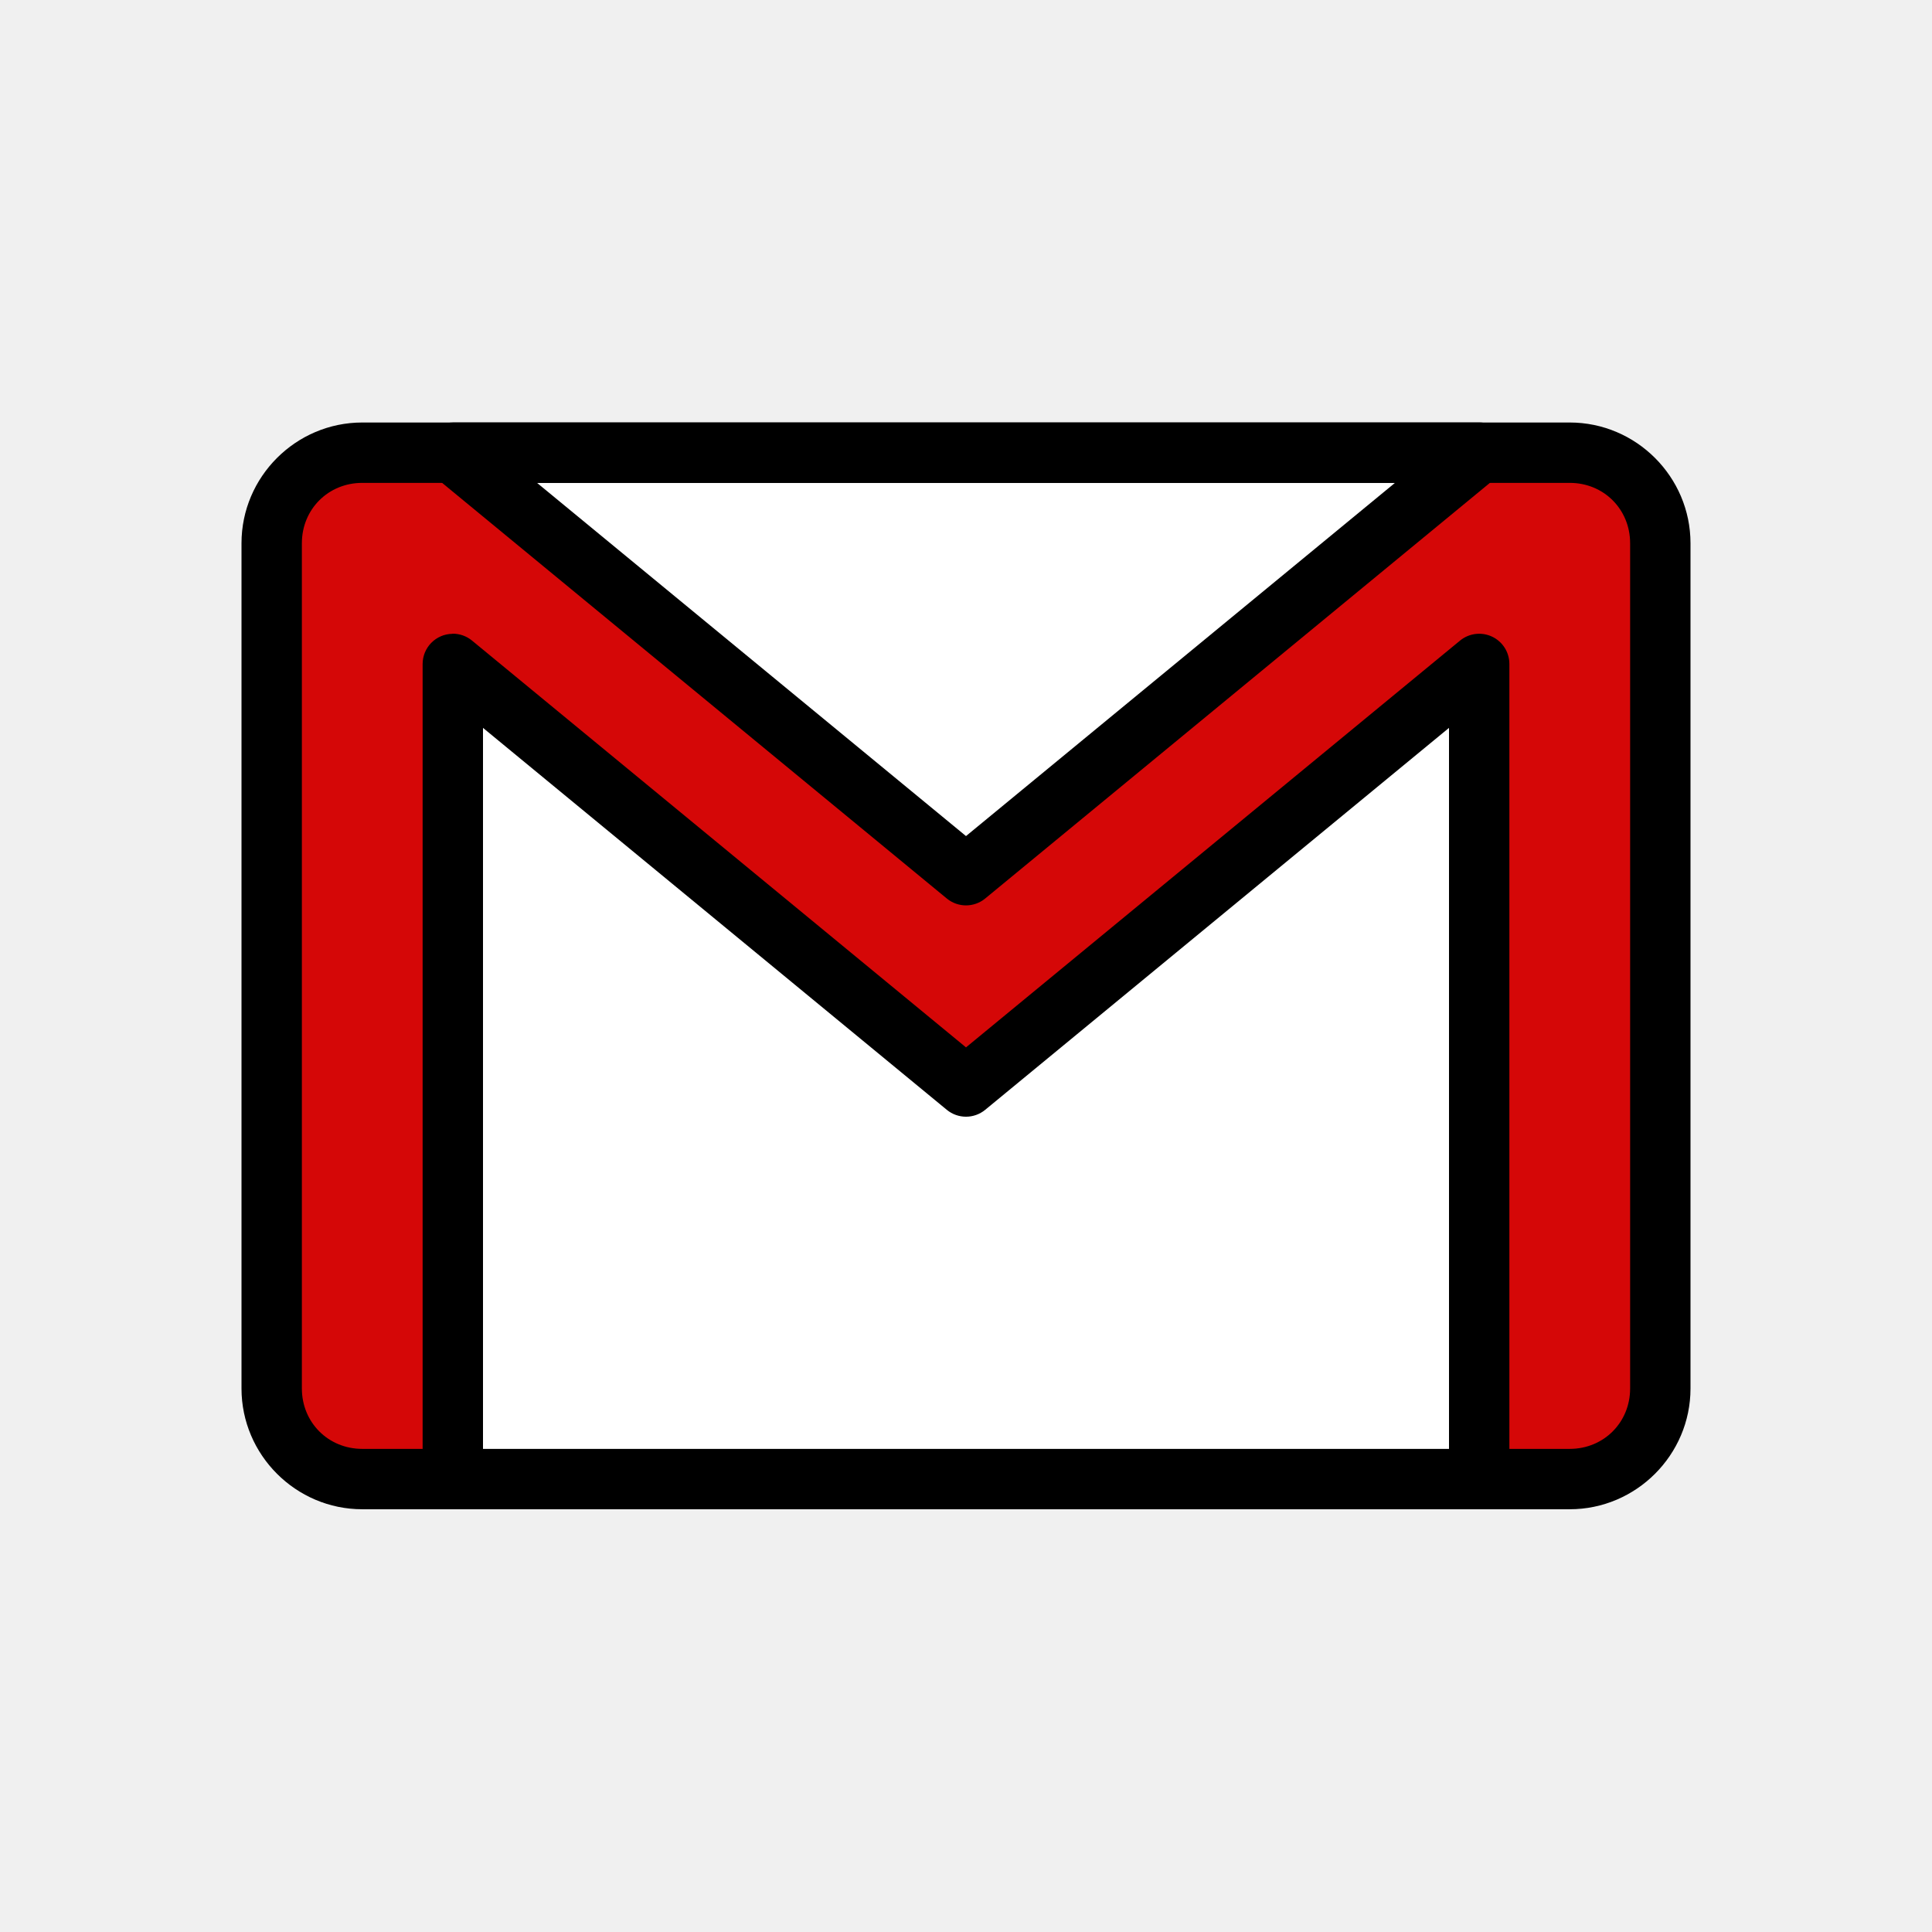
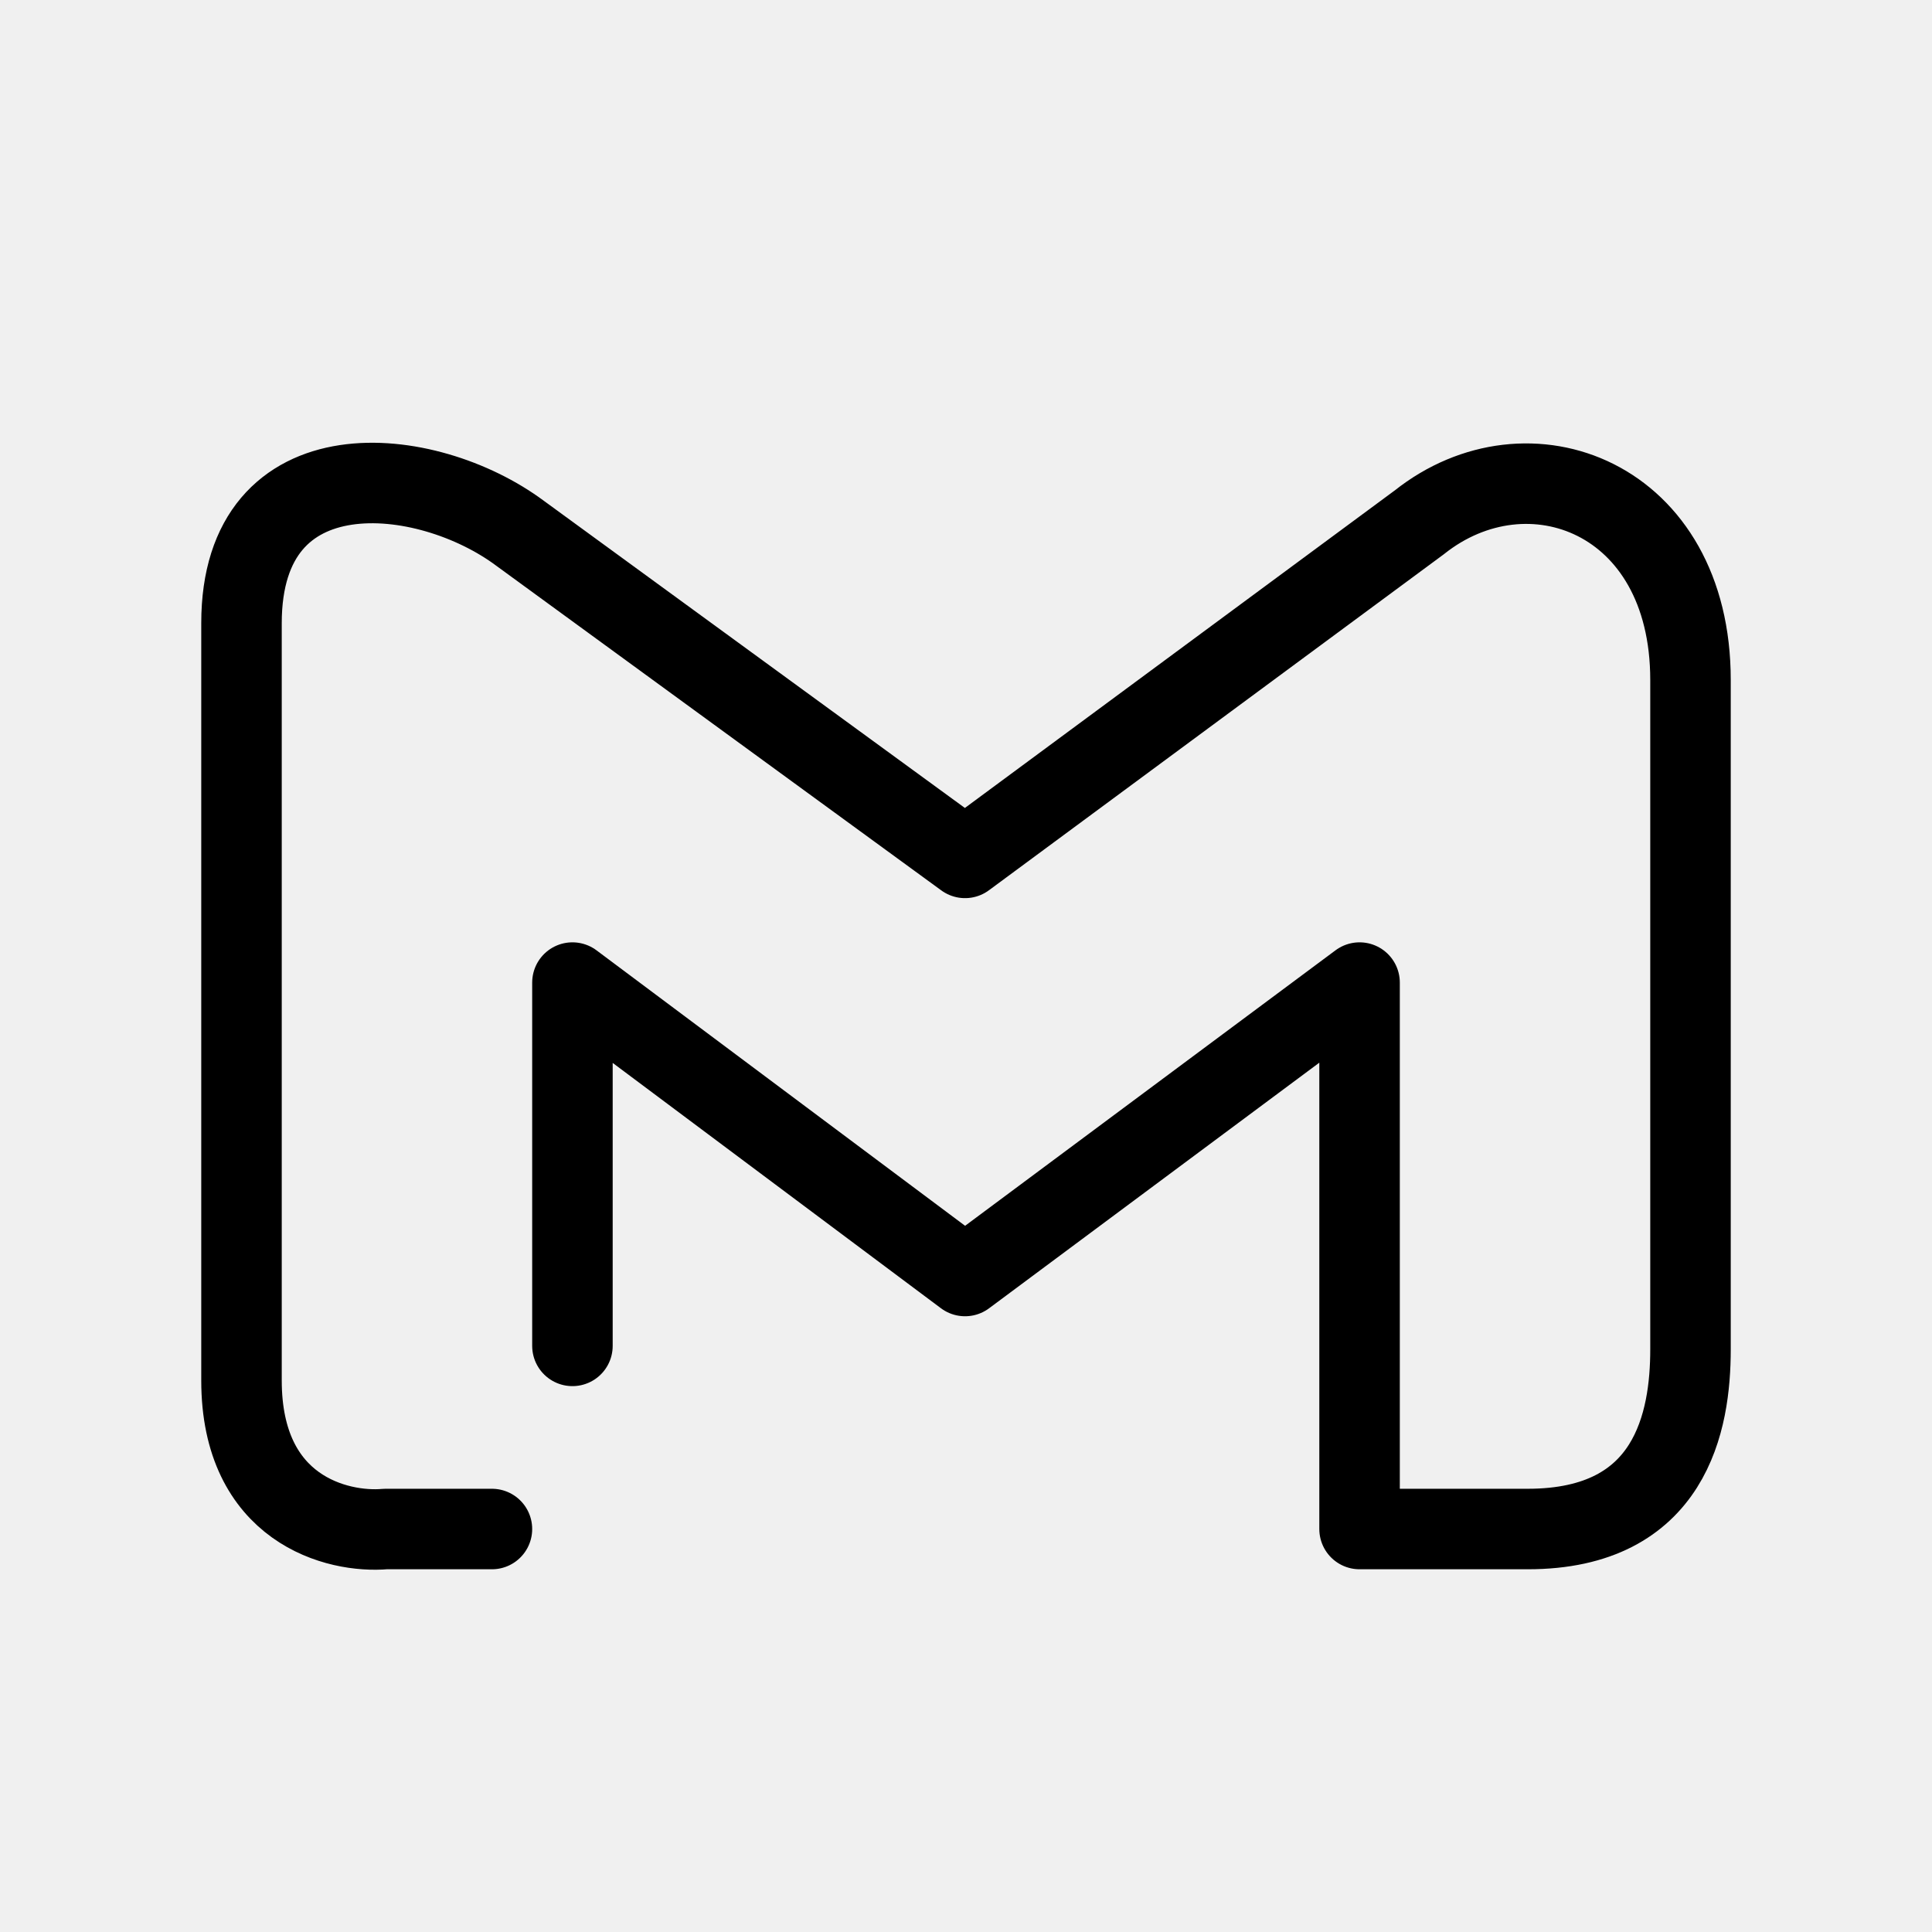
- <svg xmlns="http://www.w3.org/2000/svg" width="32" height="32" id="gmail">
-   <path fill="#fff" d="M6 7.497h20c.831 0 1.5.669 1.5 1.5v14c0 .83-.669 1.5-1.5 1.5H6c-.831 0-1.5-.67-1.5-1.5v-14c0-.831.669-1.5 1.5-1.5z" />
-   <path fill="#d50707" d="M6 7.496c-.832 0-1.5.669-1.5 1.5v14c0 .83.668 1.5 1.5 1.5h1.5v-13.5l8.5 7 8.501-7v13.5h1.498c.831 0 1.5-.67 1.5-1.5v-14c0-.831-.669-1.5-1.5-1.5h-1.498l-8.502 7-8.5-7H6z" />
-   <path d="M6 1027.36c-1.1 0-2 .9-2 2v14c0 1.099.9 2 2 2h20c1.1 0 2-.901 2-2v-14c0-1.1-.9-2-2-2H6zm0 1h20c.563 0 1 .437 1 1v14c0 .562-.437 1-1 1H6c-.563 0-1-.438-1-1v-14c0-.563.437-1 1-1z" color="#000" font-family="sans-serif" font-weight="400" overflow="visible" style="line-height:normal;text-indent:0;text-align:start;text-decoration-line:none;text-decoration-style:solid;text-decoration-color:#000;text-transform:none;block-progression:tb;white-space:normal;isolation:auto;mix-blend-mode:normal;solid-color:#000;solid-opacity:1" transform="translate(0 -1020.362)" />
-   <path d="M7.5 1027.36a.5.5 0 0 0-.318.884l8.5 7a.5.5 0 0 0 .636 0l8.5-7a.5.5 0 0 0-.318-.885h-17zm1.395 1h14.21L16 1034.21l-7.105-5.85Z" color="#000" font-family="sans-serif" font-weight="400" overflow="visible" style="line-height:normal;text-indent:0;text-align:start;text-decoration-line:none;text-decoration-style:solid;text-decoration-color:#000;text-transform:none;block-progression:tb;white-space:normal;isolation:auto;mix-blend-mode:normal;solid-color:#000;solid-opacity:1" transform="translate(0 -1020.362)" />
-   <path d="M7.494 1030.86a.5.5 0 0 0-.494.5v13.5a.5.5 0 1 0 1 0v-12.442l7.682 6.326a.5.5 0 0 0 .636 0l7.682-6.326v12.441a.5.5 0 1 0 1 0v-13.5a.5.5 0 0 0-.818-.386L16 1037.71l-8.182-6.738a.5.5 0 0 0-.324-.114z" color="#000" font-family="sans-serif" font-weight="400" overflow="visible" style="line-height:normal;text-indent:0;text-align:start;text-decoration-line:none;text-decoration-style:solid;text-decoration-color:#000;text-transform:none;block-progression:tb;white-space:normal;isolation:auto;mix-blend-mode:normal;solid-color:#000;solid-opacity:1" transform="translate(0 -1020.362)" />
+ <svg xmlns="http://www.w3.org/2000/svg" width="800px" height="800px" viewBox="0 0 24 24" fill="none">
+   <path d="M6.111 18.994H4.788C4.192 19.047 3 18.753 3 17.149C3 15.545 3 9.966 3 7.741C3 5.516 5.299 5.759 6.461 6.625L11.988 10.657L17.632 6.488C18.979 5.417 21 6.169 21 8.447C21 11.819 21 15.395 21 16.762C21 17.65 20.763 18.994 18.979 18.994H16.889V12.206L11.988 15.851L7.111 12.206V16.719" stroke="#000000" stroke-linecap="round" stroke-linejoin="round" />
</svg>
